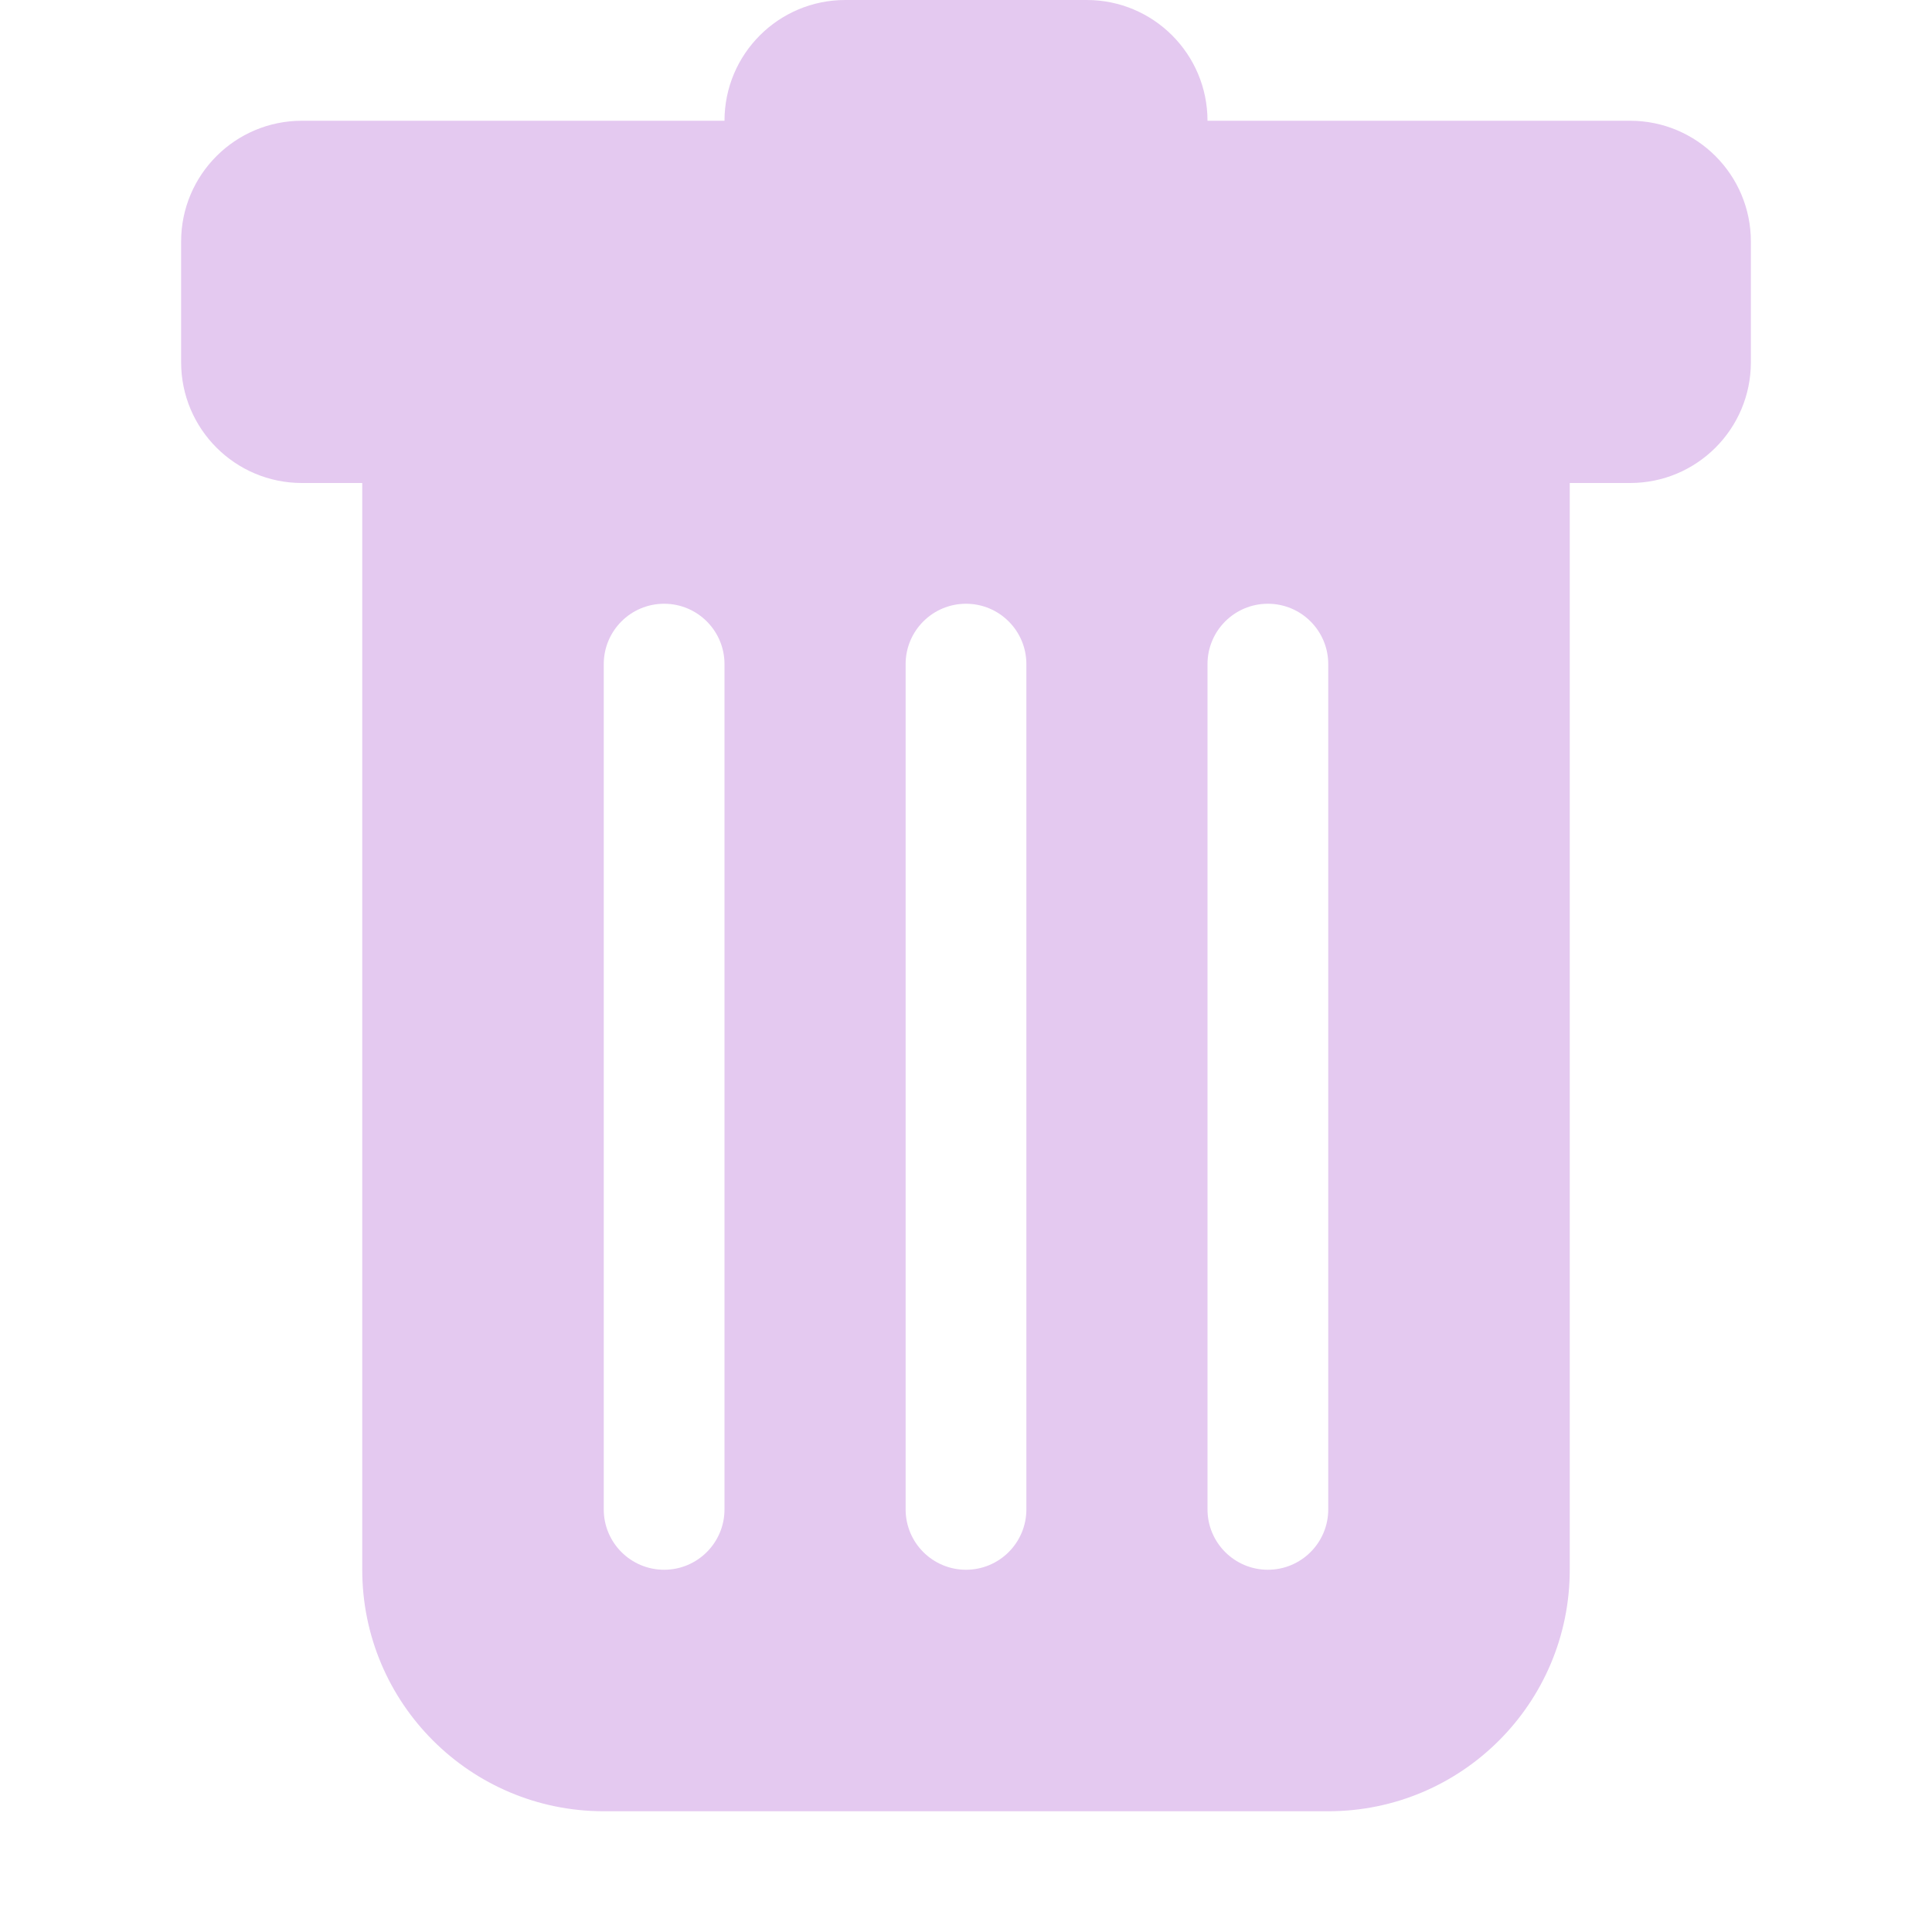
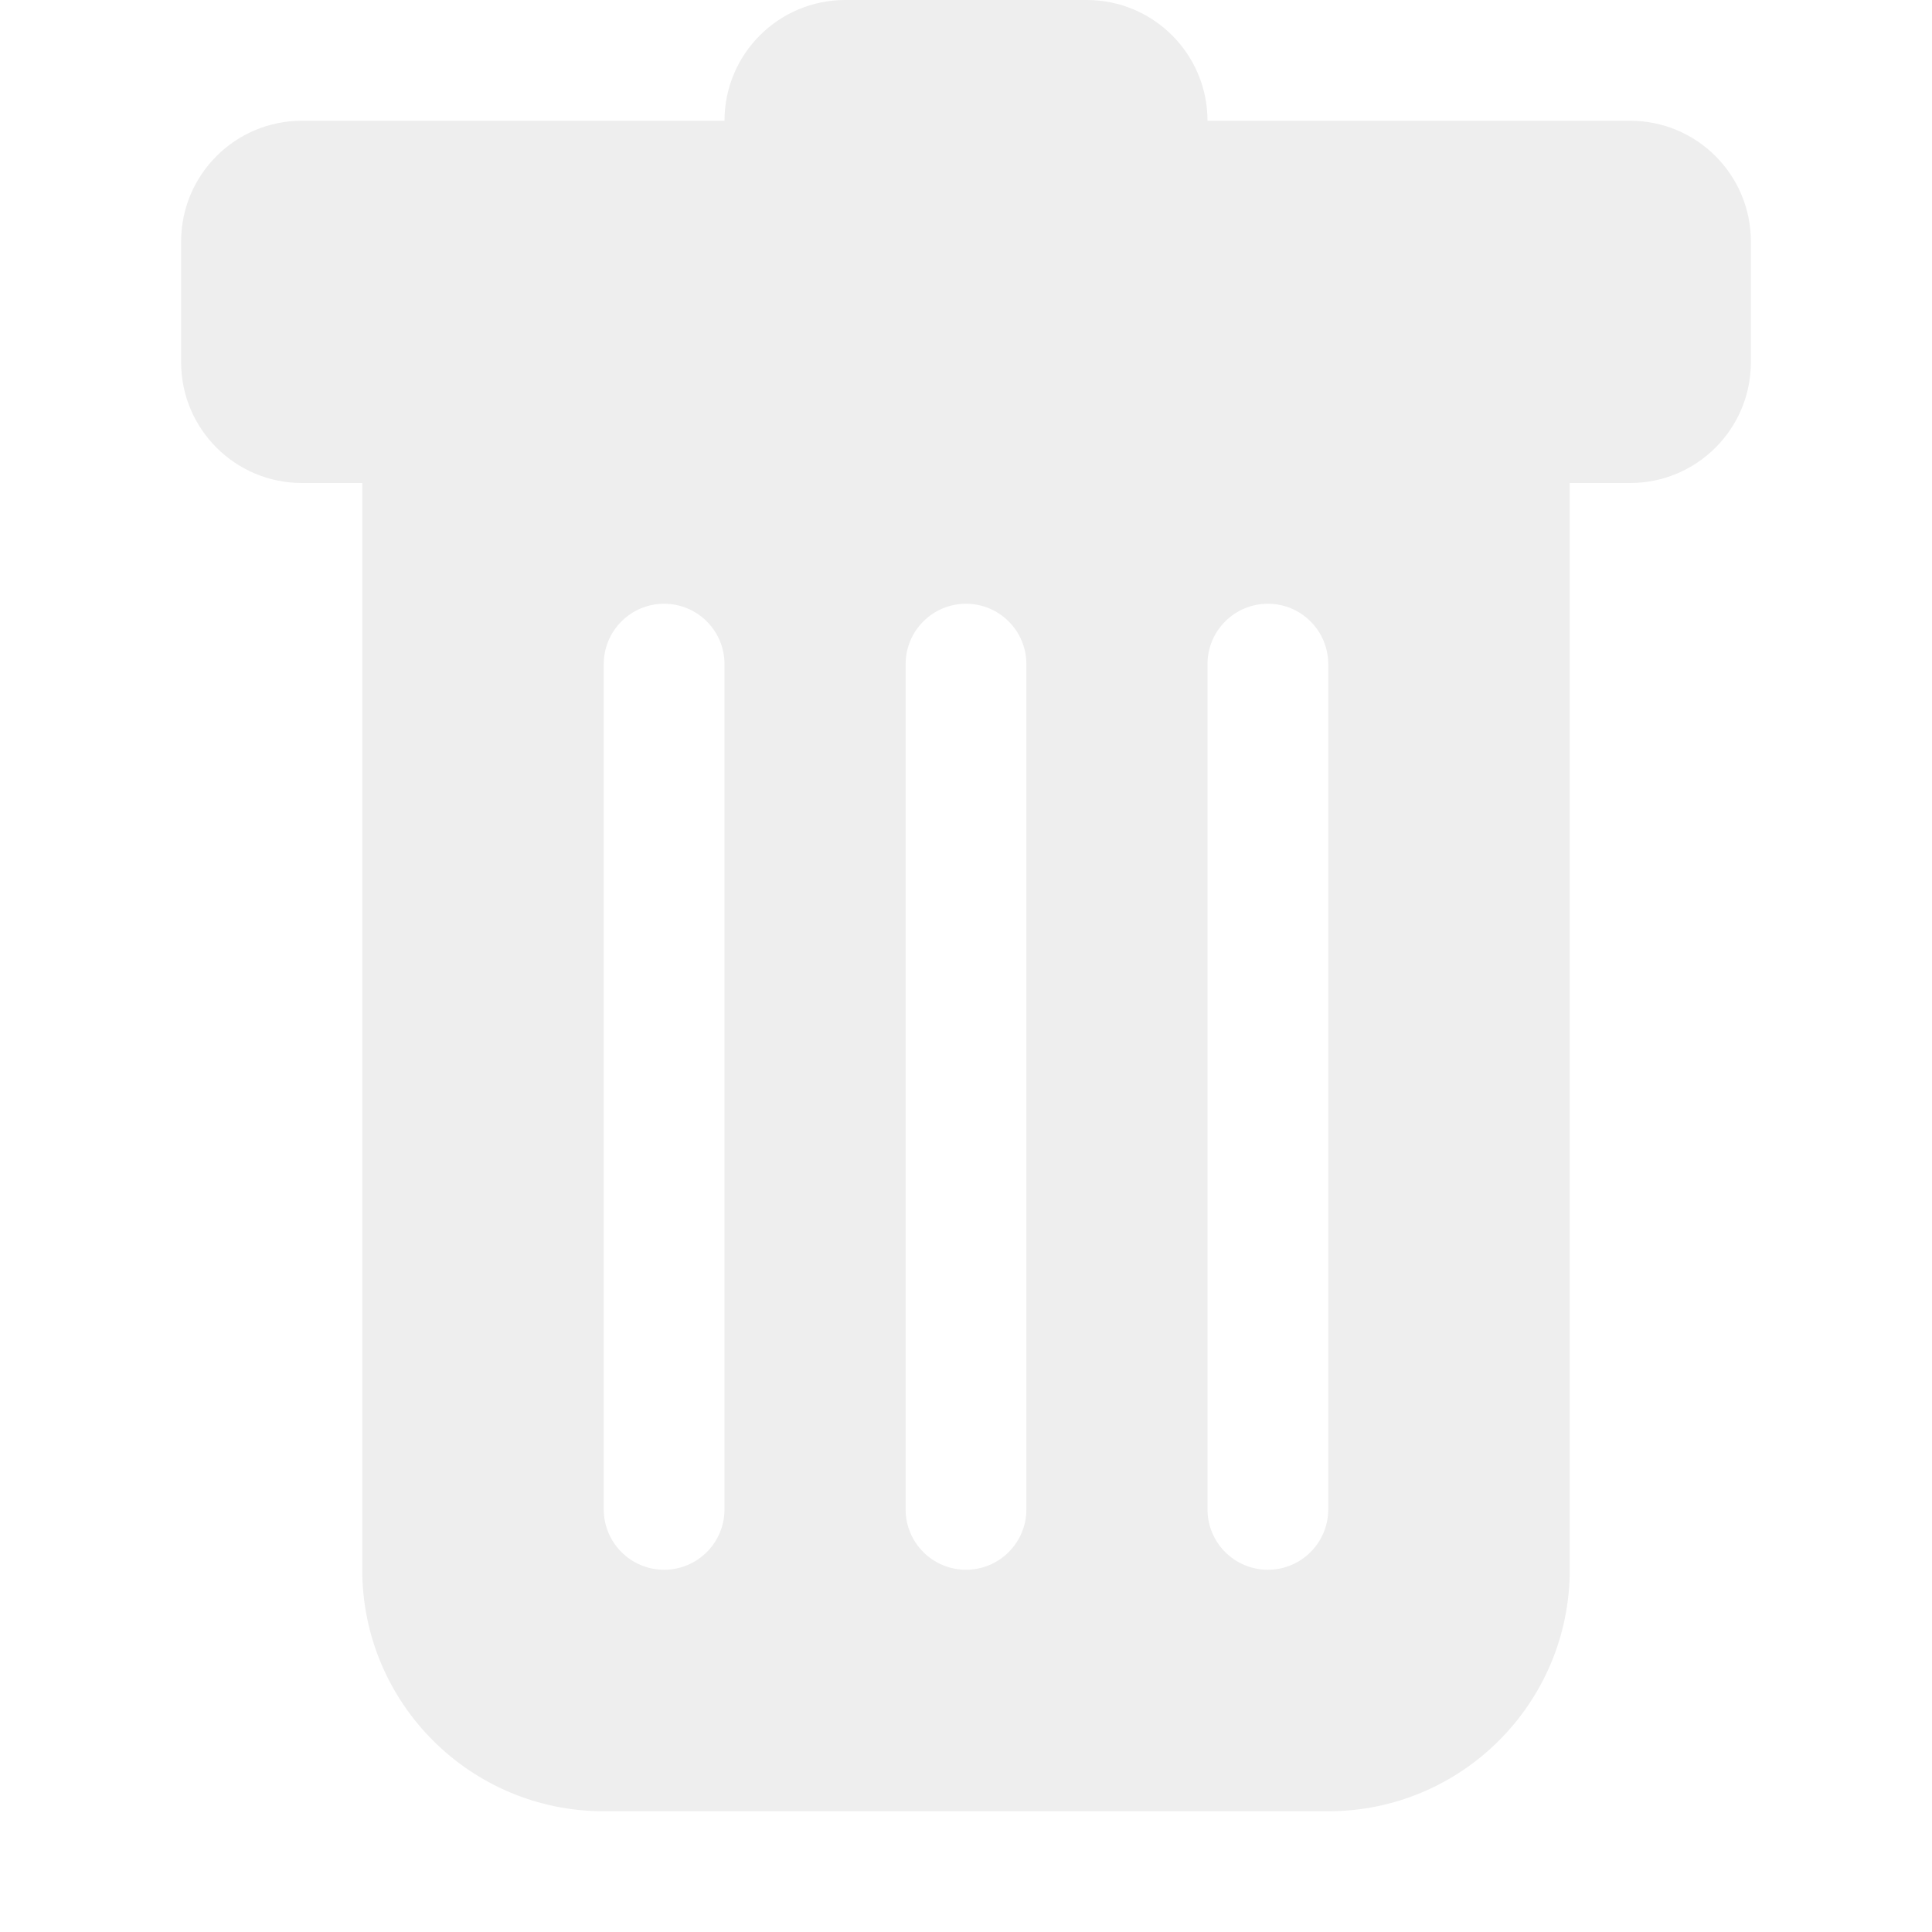
- <svg xmlns="http://www.w3.org/2000/svg" width="20" height="20" fill="#e4c9f0" class="bi bi-trash-fill" viewBox="0 0 16 16">
+ <svg xmlns="http://www.w3.org/2000/svg" width="20" height="20" fill="#eee" class="bi bi-trash-fill" viewBox="0 0 16 16">
  <path d="M2.5 1a1 1 0 0 0-1 1v1a1 1 0 0 0 1 1H3v9a2 2 0 0 0 2 2h6a2 2 0 0 0 2-2V4h.5a1 1 0 0 0 1-1V2a1 1 0 0 0-1-1H10a1 1 0 0 0-1-1H7a1 1 0 0 0-1 1H2.5zm3 4a.5.5 0 0 1 .5.5v7a.5.5 0 0 1-1 0v-7a.5.5 0 0 1 .5-.5zM8 5a.5.5 0 0 1 .5.5v7a.5.5 0 0 1-1 0v-7A.5.5 0 0 1 8 5zm3 .5v7a.5.5 0 0 1-1 0v-7a.5.5 0 0 1 1 0z" />
</svg>
